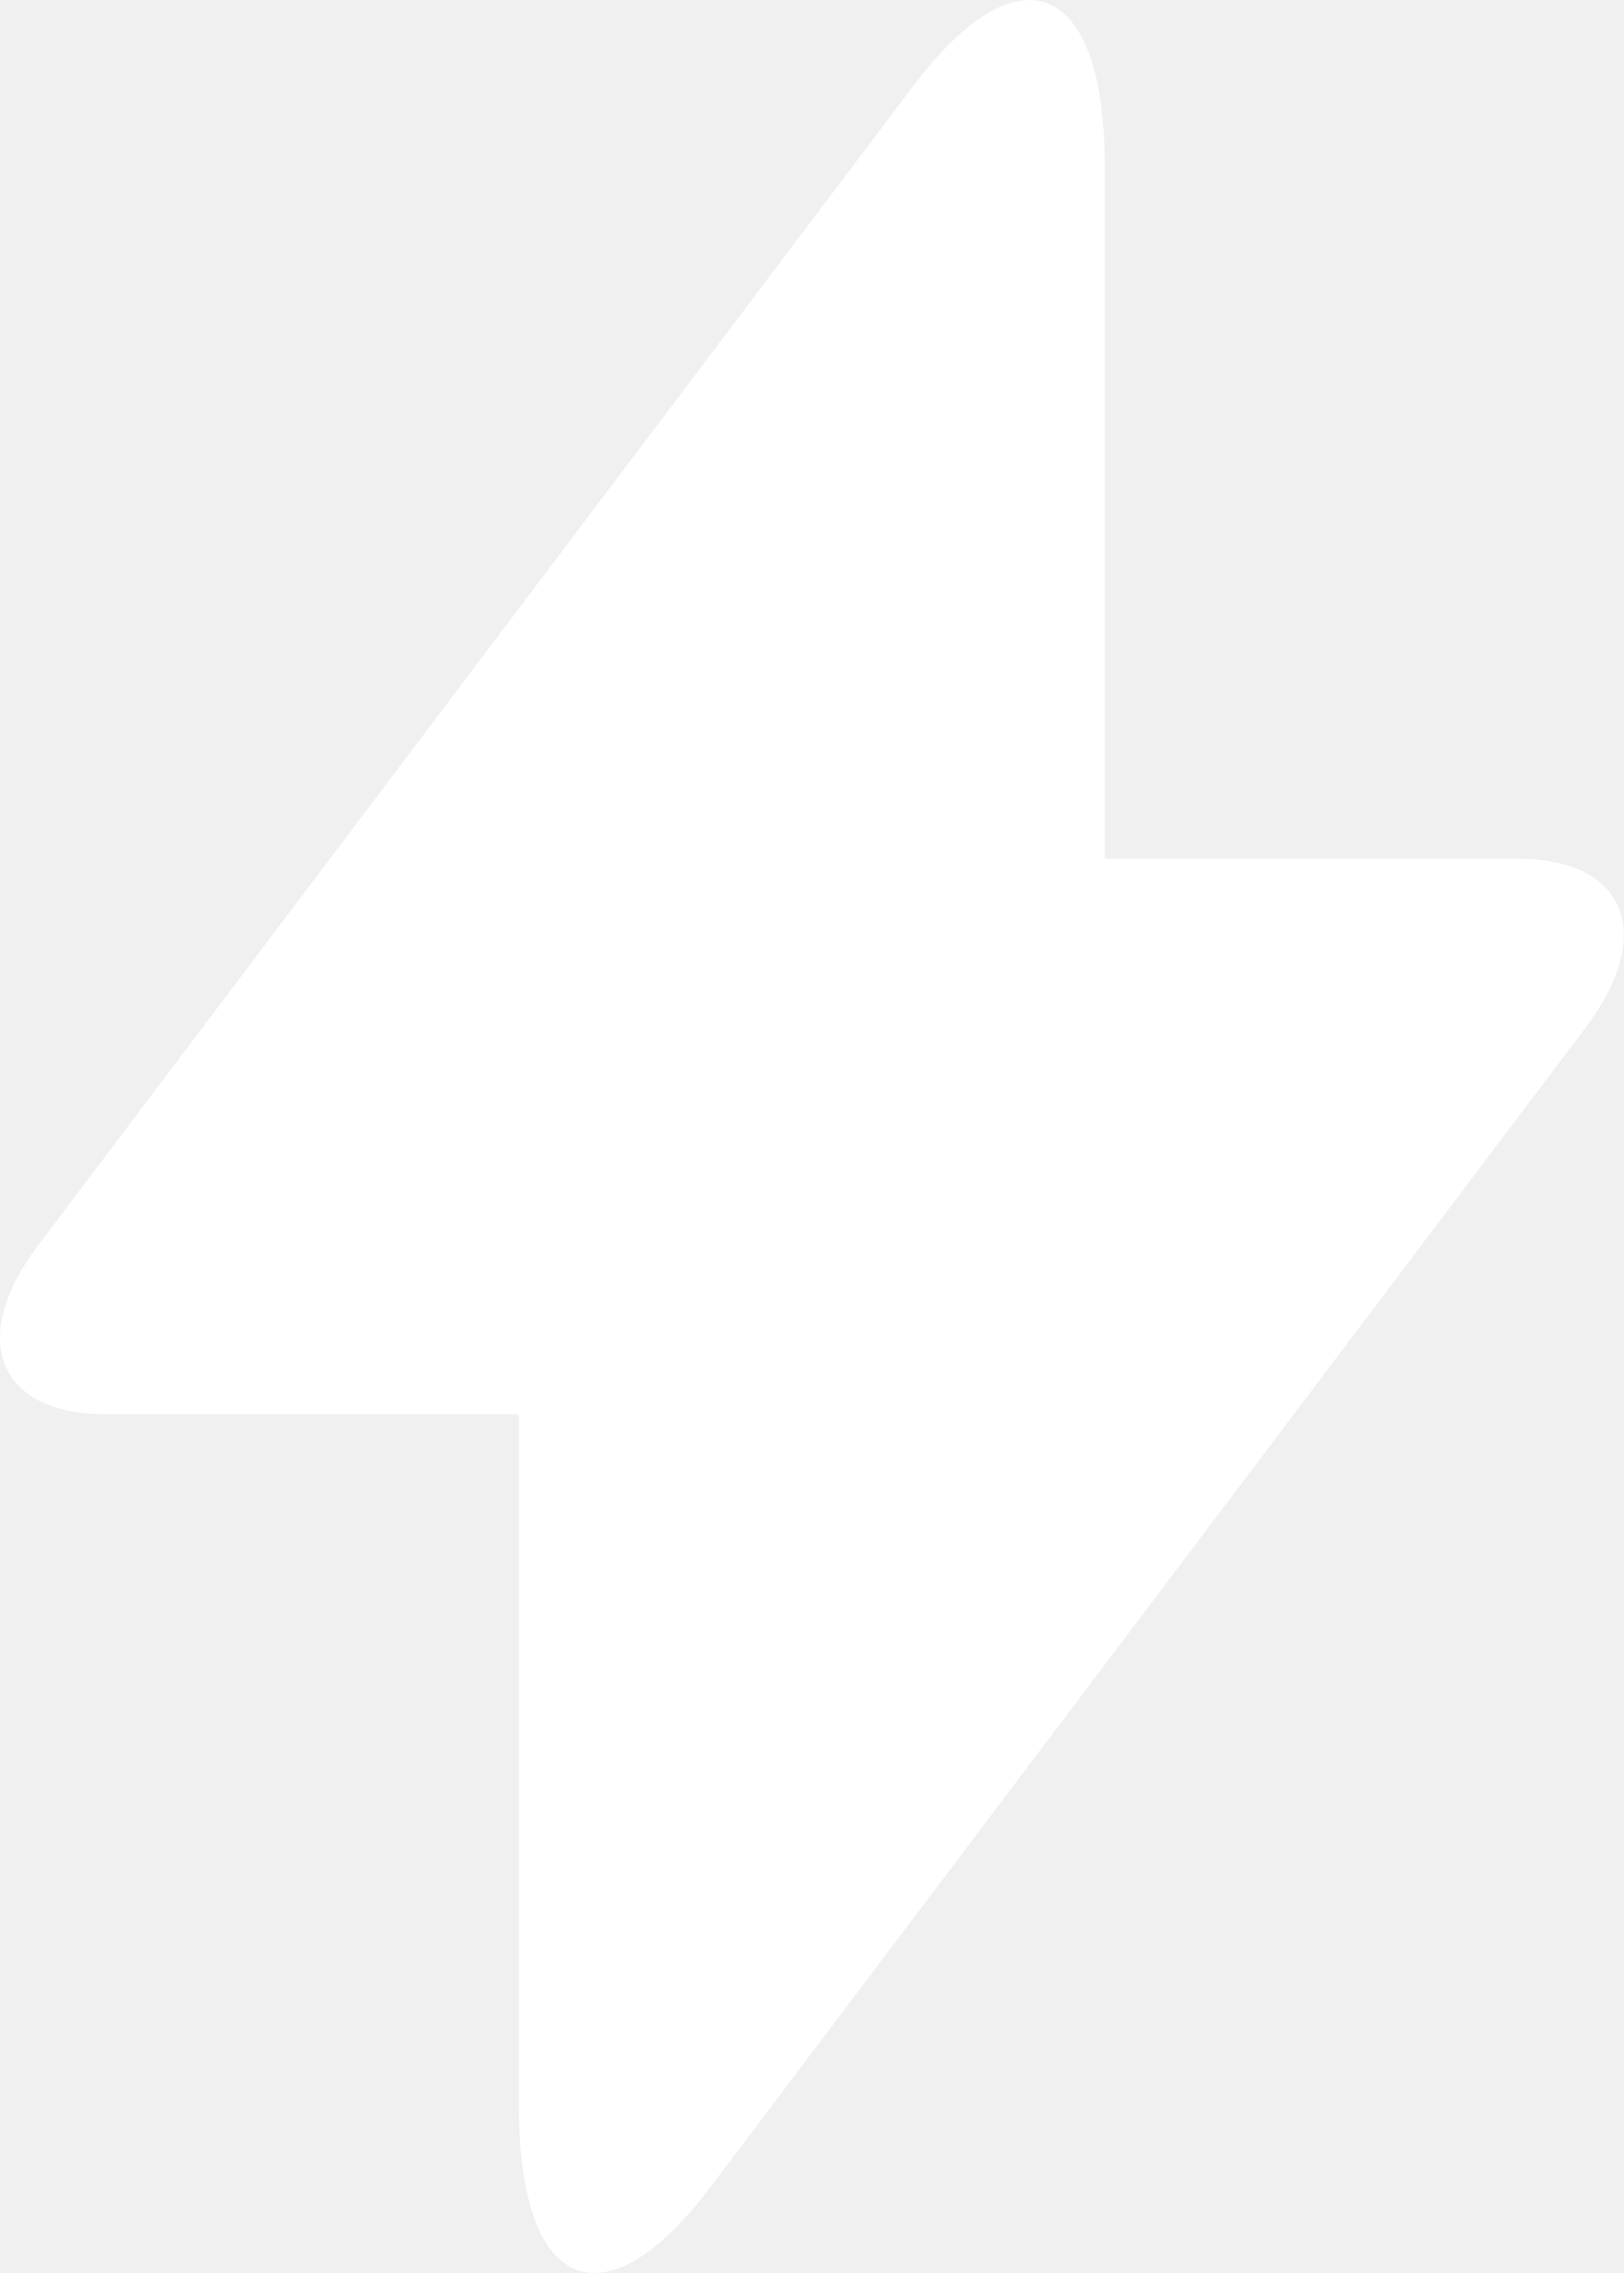
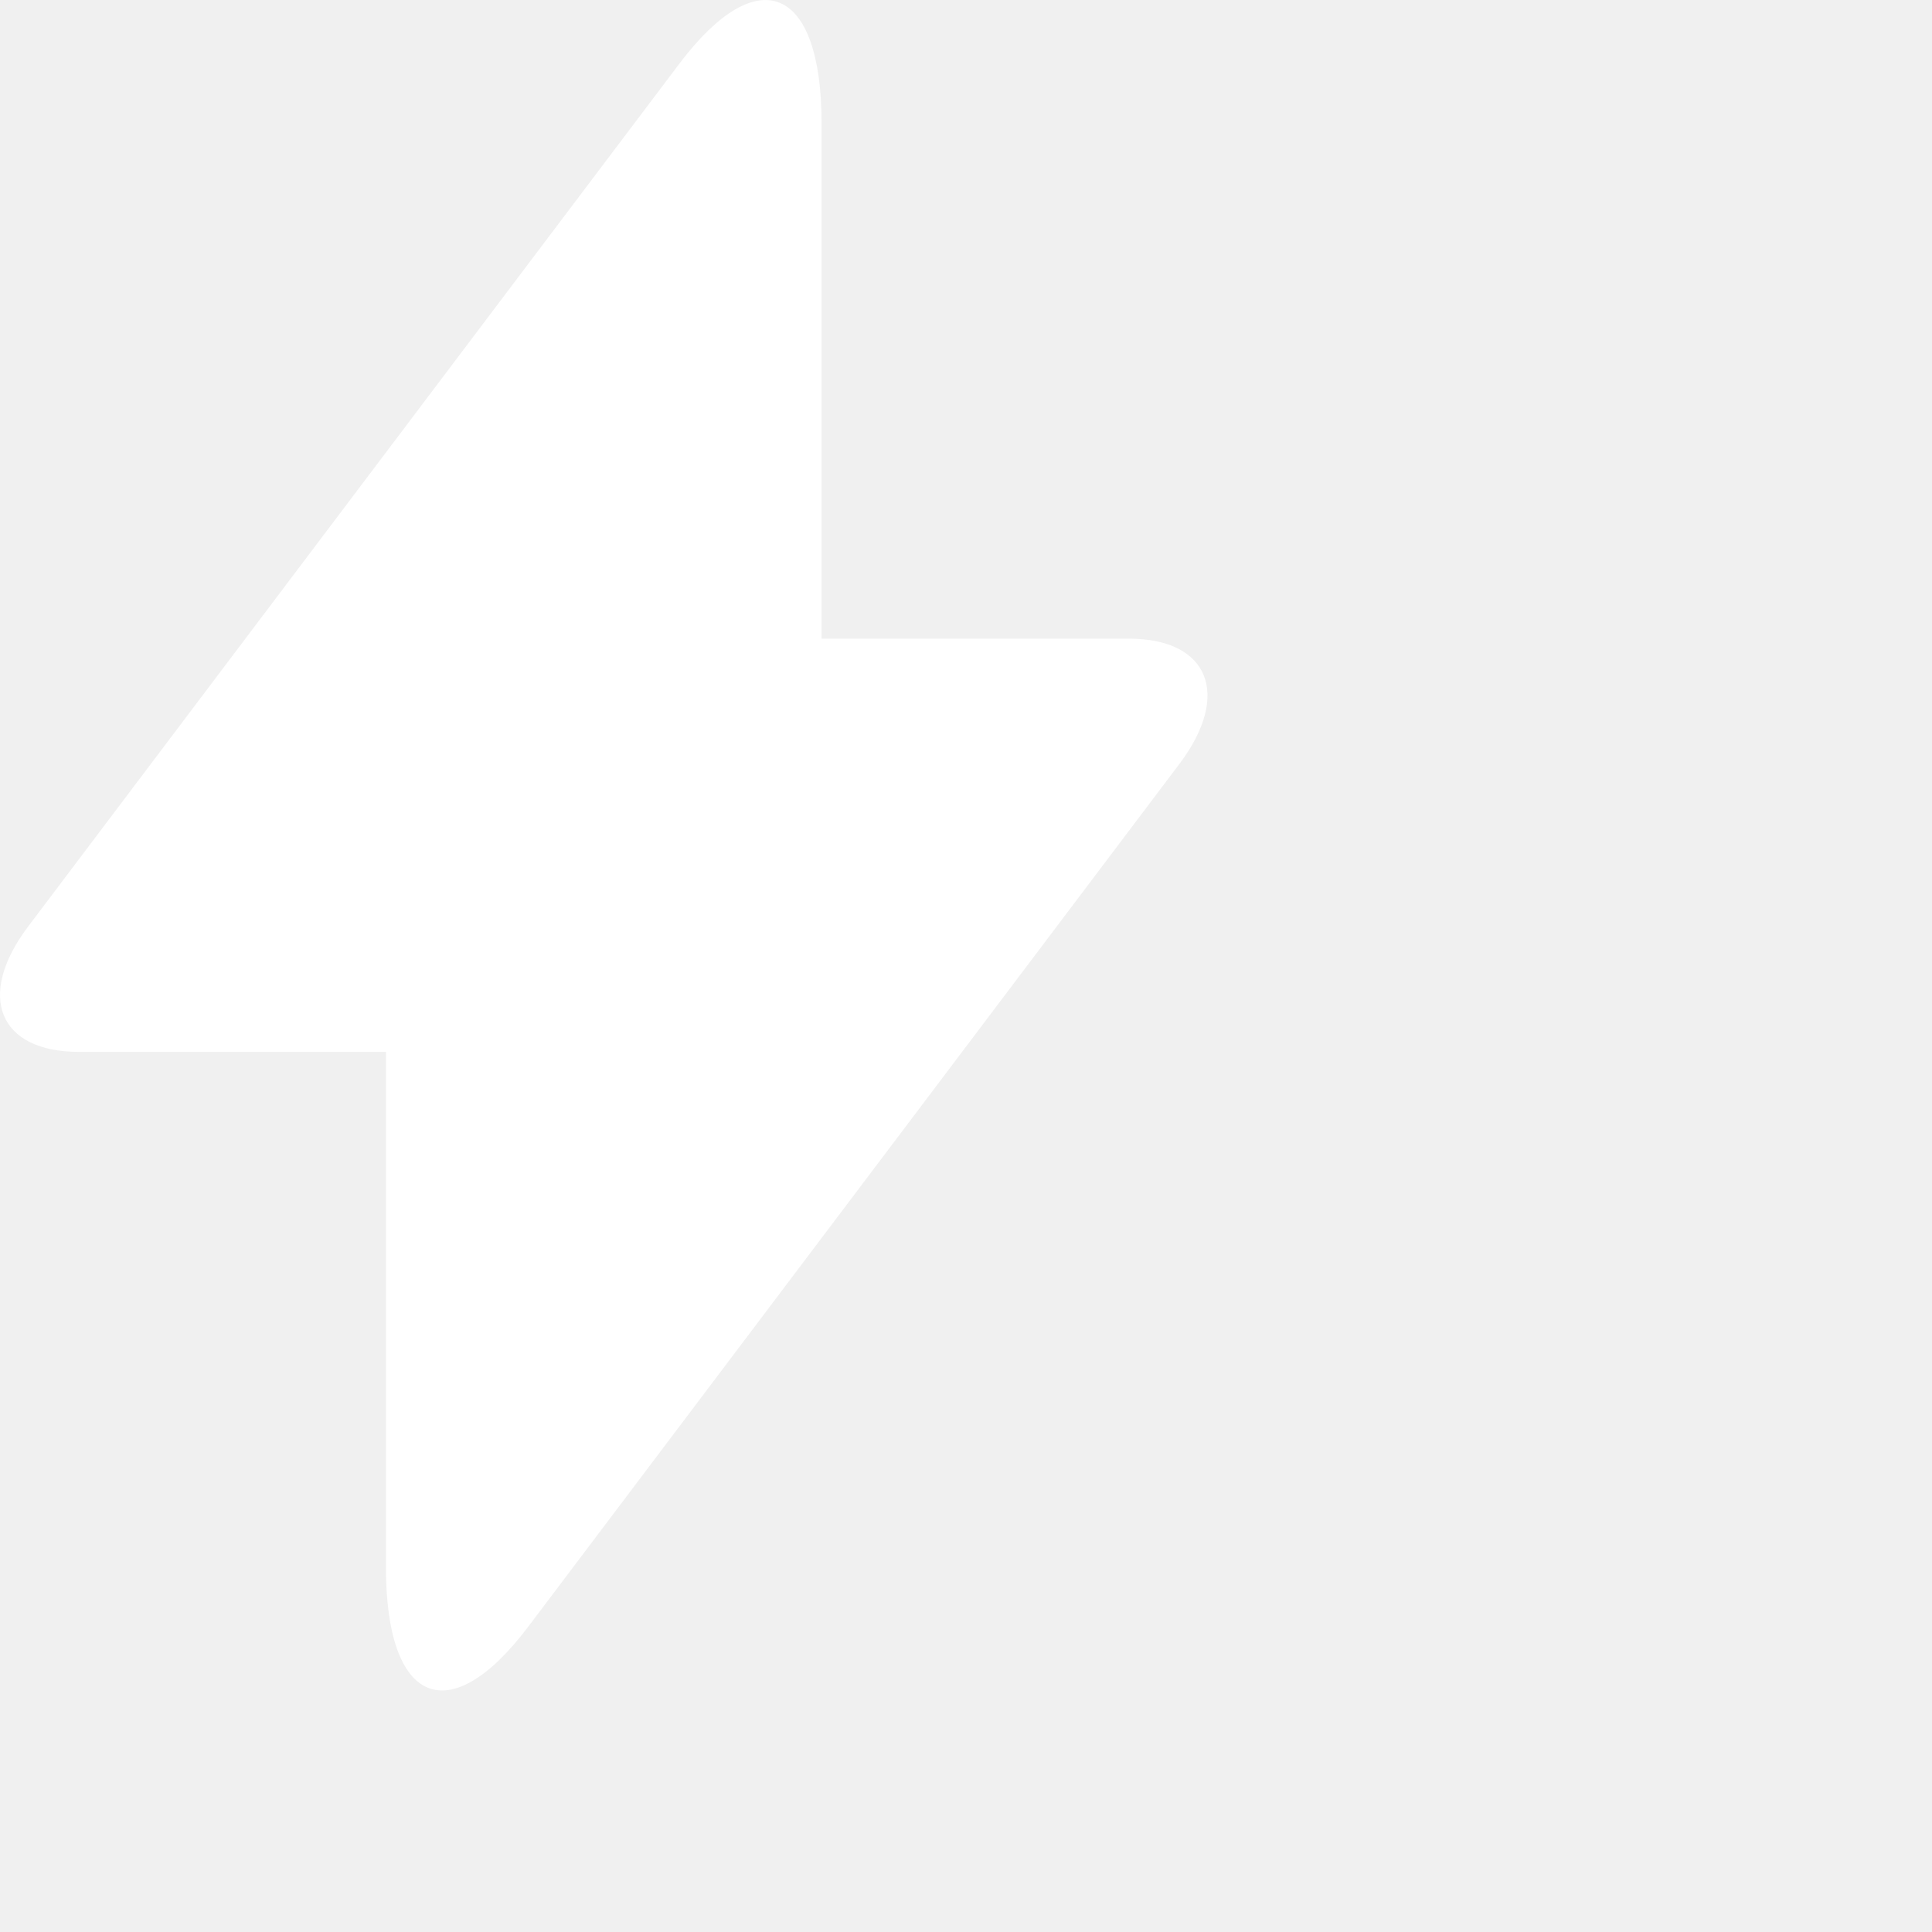
- <svg xmlns="http://www.w3.org/2000/svg" width="10px" height="14px" viewBox="0 0 10 14" version="1.1">
+ <svg xmlns="http://www.w3.org/2000/svg" width="16px" height="16px" viewBox="0 0 16 16" version="1.1">
  <defs />
  <g id="Misc-updates" stroke="none" stroke-width="1" fill="none" fill-rule="evenodd">
    <g id="Grid-data-update" transform="translate(-730, -555)" fill="#FFFFFF">
      <g id="Group-14" transform="translate(710, 350)">
        <g id="Rectangle-Copy" transform="translate(17, 204)">
          <rect fill-rule="evenodd" opacity="0" x="0" y="0" width="16" height="16" />
          <path d="M9.804,6.289 L12.348,6.289 C13.012,6.289 13.2,6.753 12.767,7.327 L7.372,14.475 C6.722,15.335 6.196,15.116 6.196,13.978 L6.196,9.711 L3.652,9.711 C2.988,9.711 2.8,9.247 3.233,8.673 L8.628,1.525 C9.278,0.665 9.804,0.884 9.804,2.022 L9.804,6.289 Z" id="Combined-Shape" fill-rule="nonzero" />
        </g>
      </g>
    </g>
  </g>
</svg>
